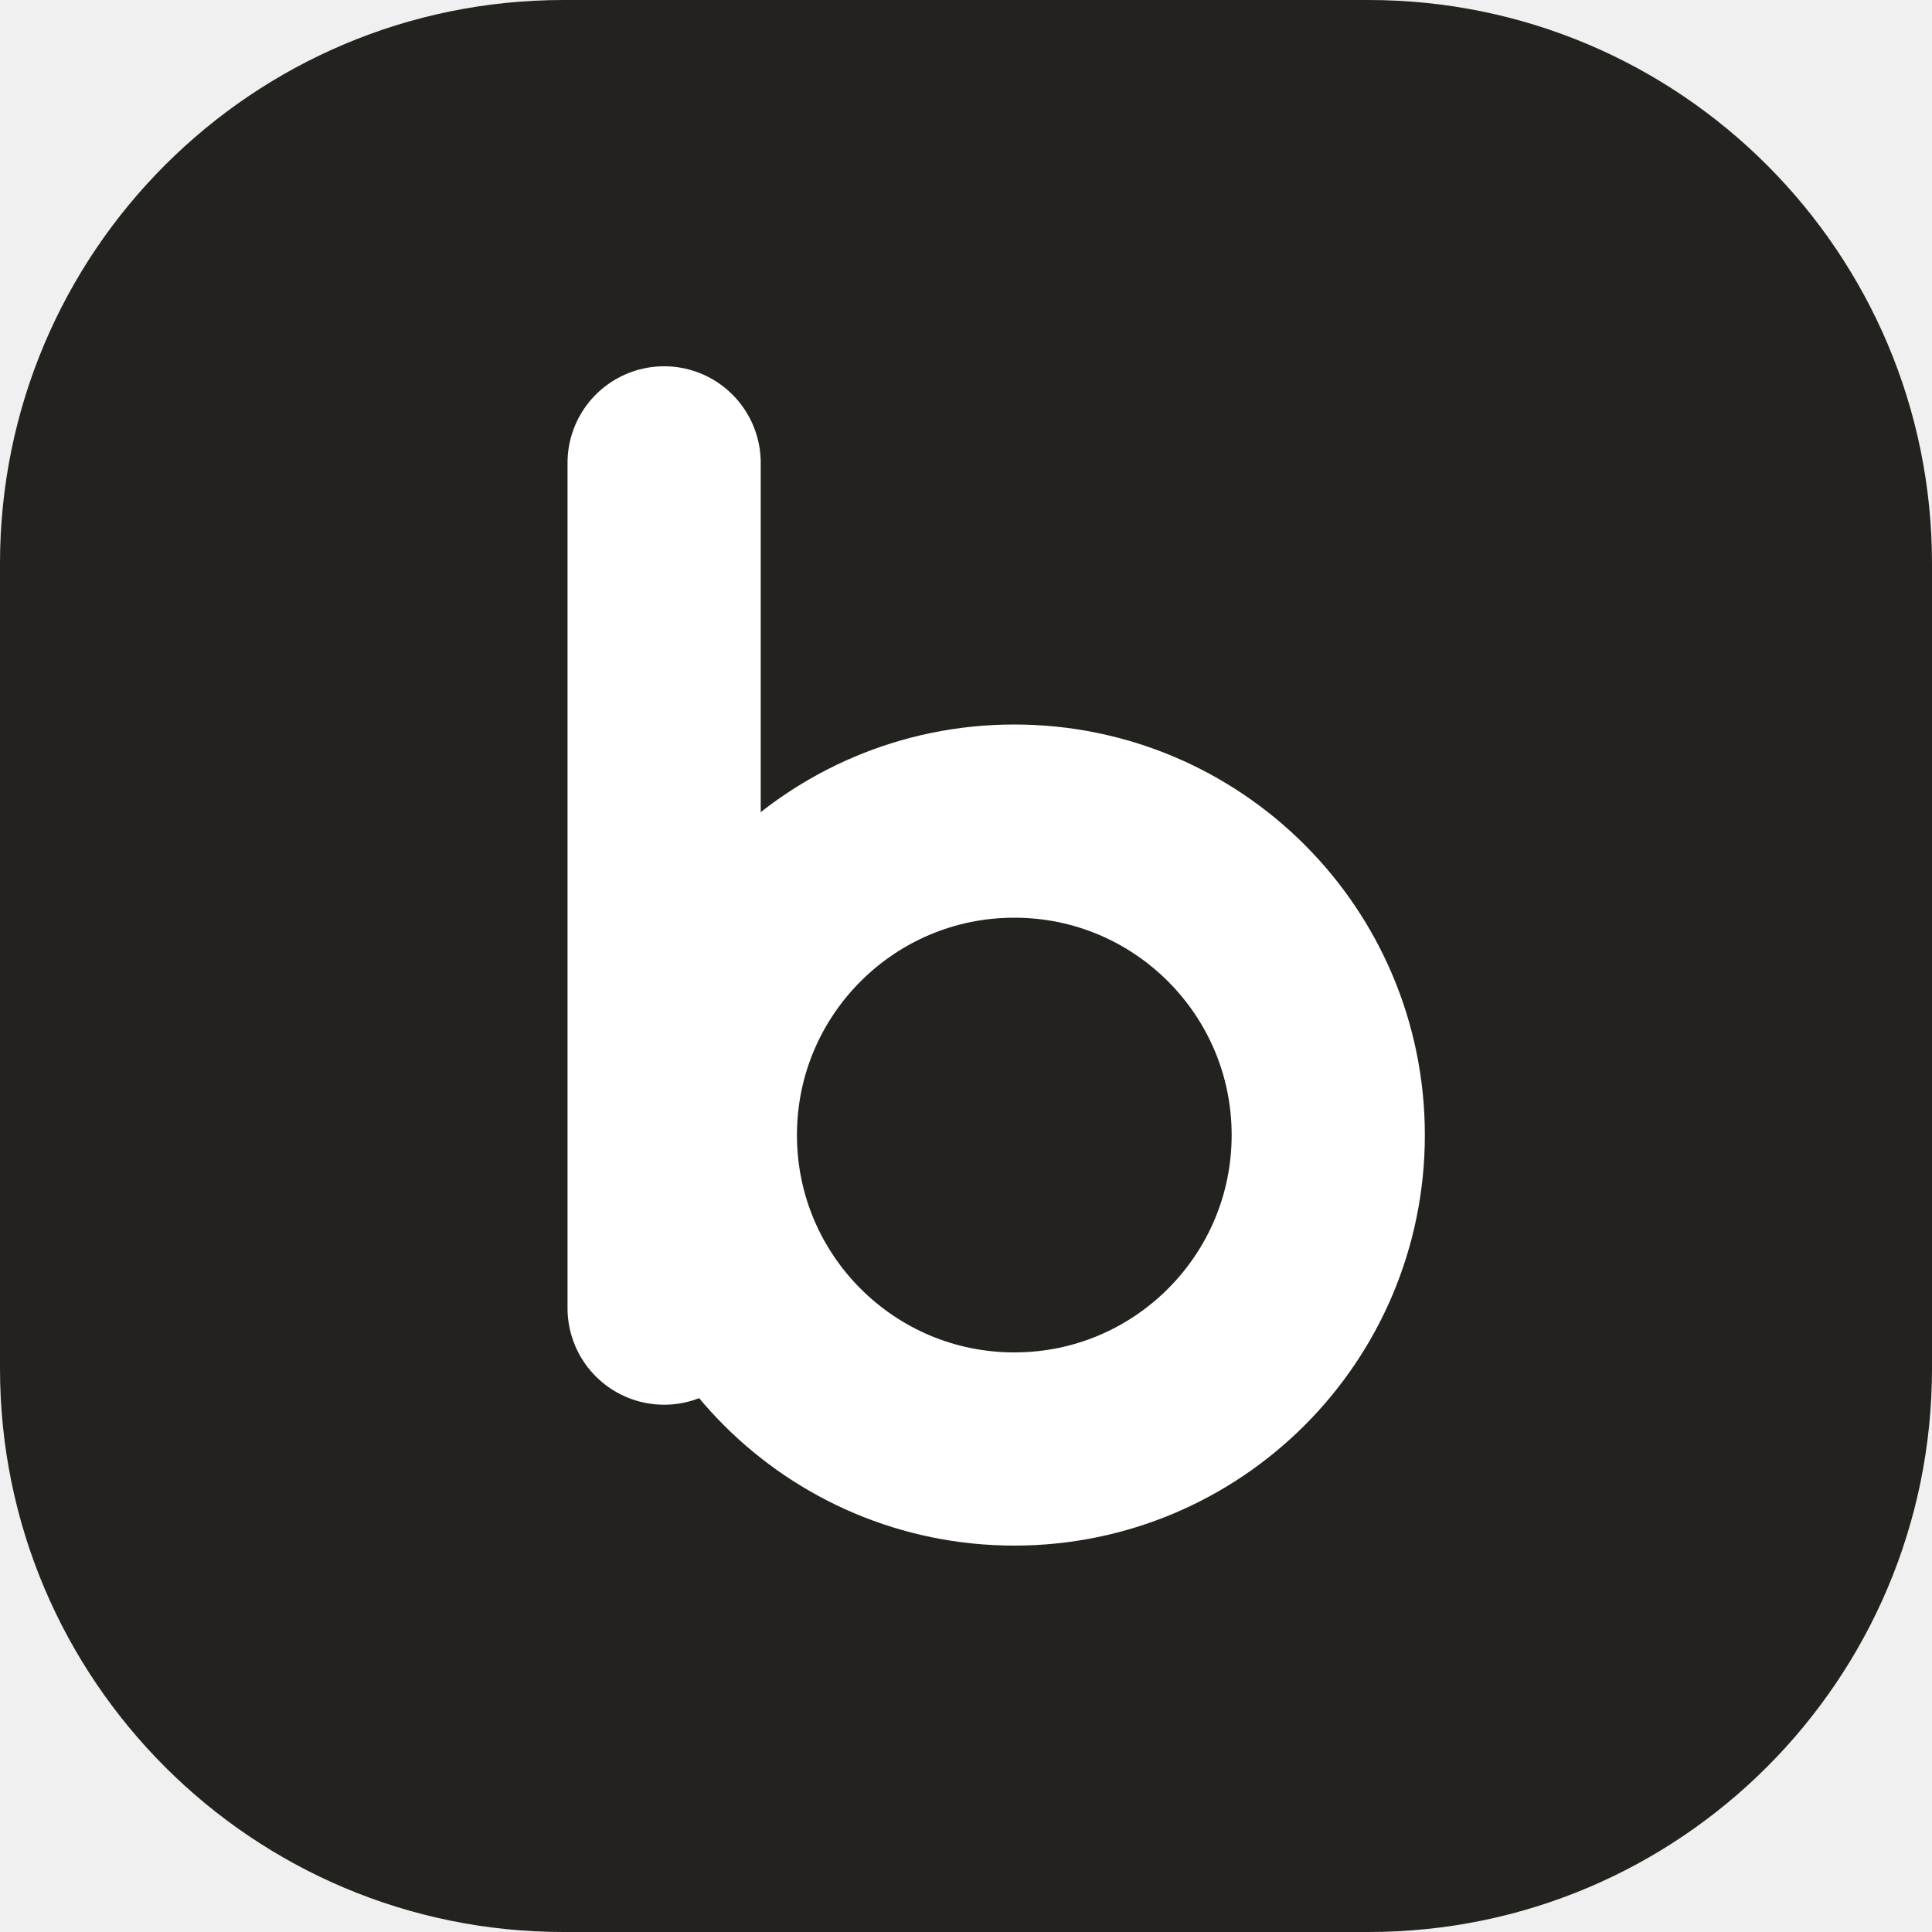
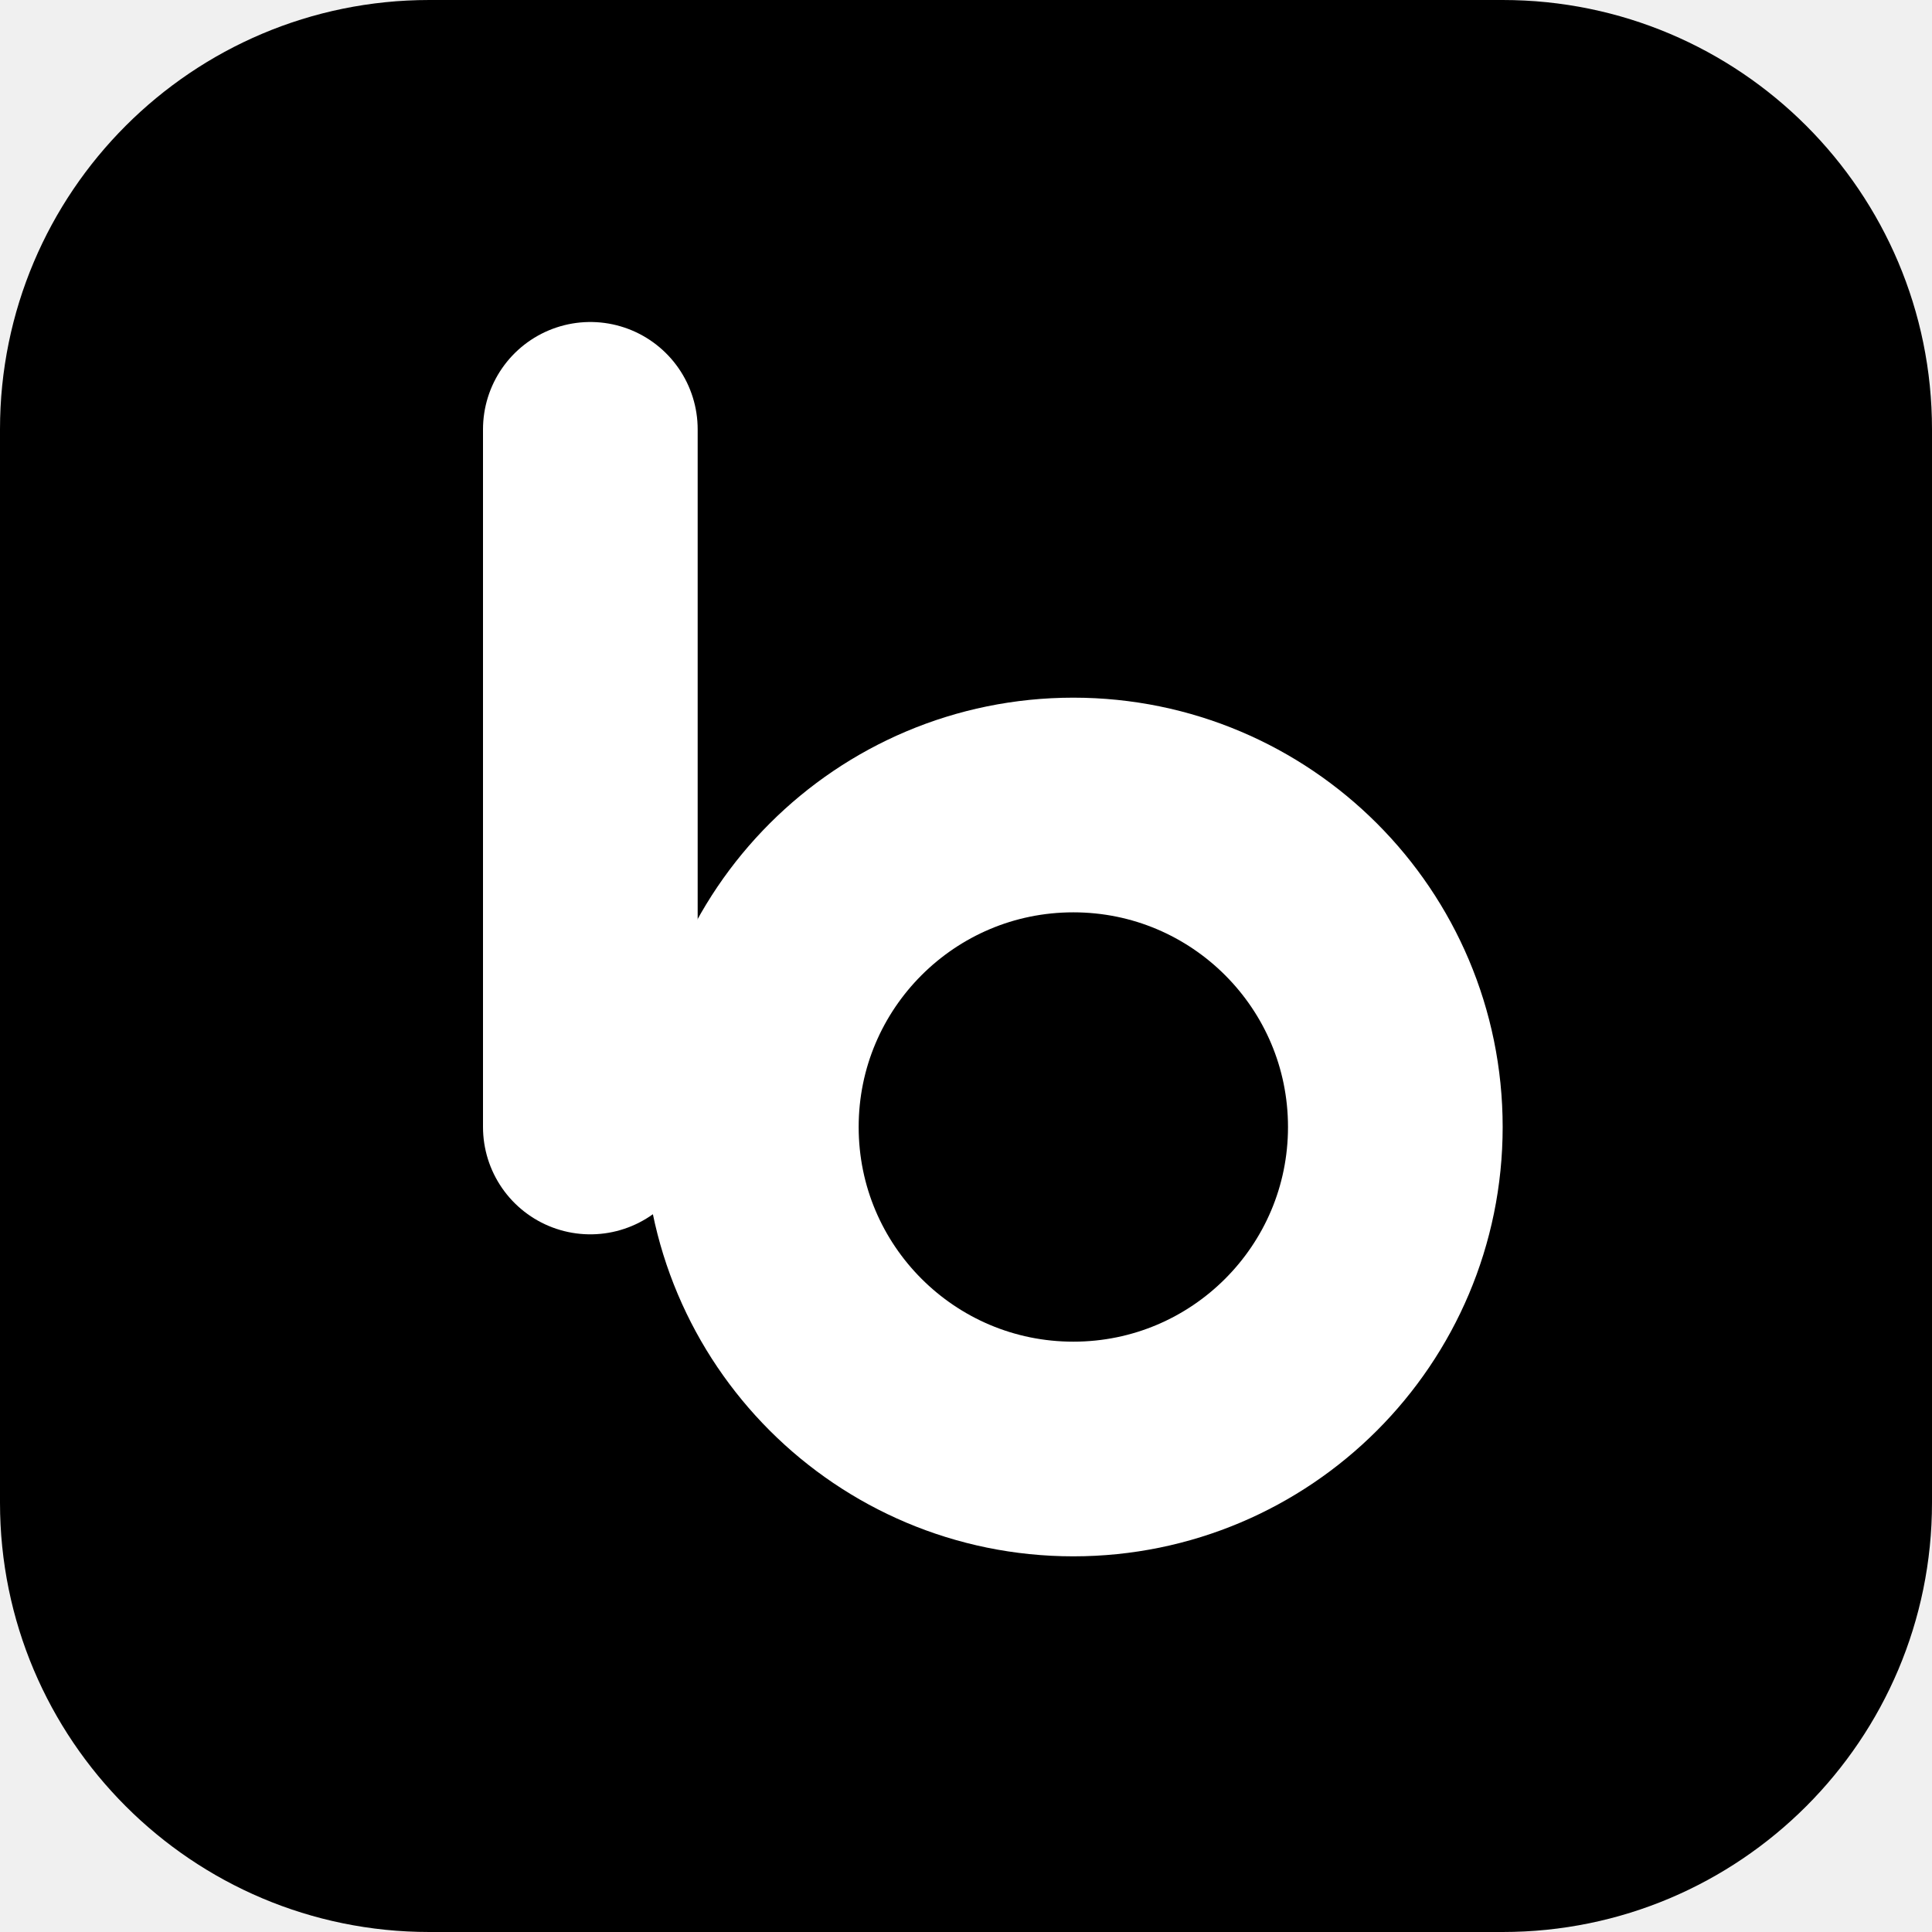
- <svg xmlns="http://www.w3.org/2000/svg" viewBox="0 0 24 24">
-   <rect width="24" height="24" rx="7" fill="#24221e" />
-   <path d="M8.25 5.75v10.5" stroke="#fff" stroke-width="2.4" stroke-linecap="round" fill="none" />
-   <circle cx="12.6" cy="14.1" r="3.9" stroke="#fff" stroke-width="2.4" fill="none" />
+ <svg xmlns="http://www.w3.org/2000/svg" viewBox="0 0 36 36">
+   <style>@media (prefers-color-scheme: dark){.bg{fill:#fff}.fg{stroke:#000}}</style>
+   <rect class="bg" width="36" height="36" rx="8" fill="#000" />
+   <path class="fg" d="M11 8V21" stroke="#fff" stroke-width="4" stroke-linecap="round" fill="none" />
+   <circle class="fg" cx="20" cy="21" r="6" stroke="#fff" stroke-width="4" fill="none" />
</svg>
